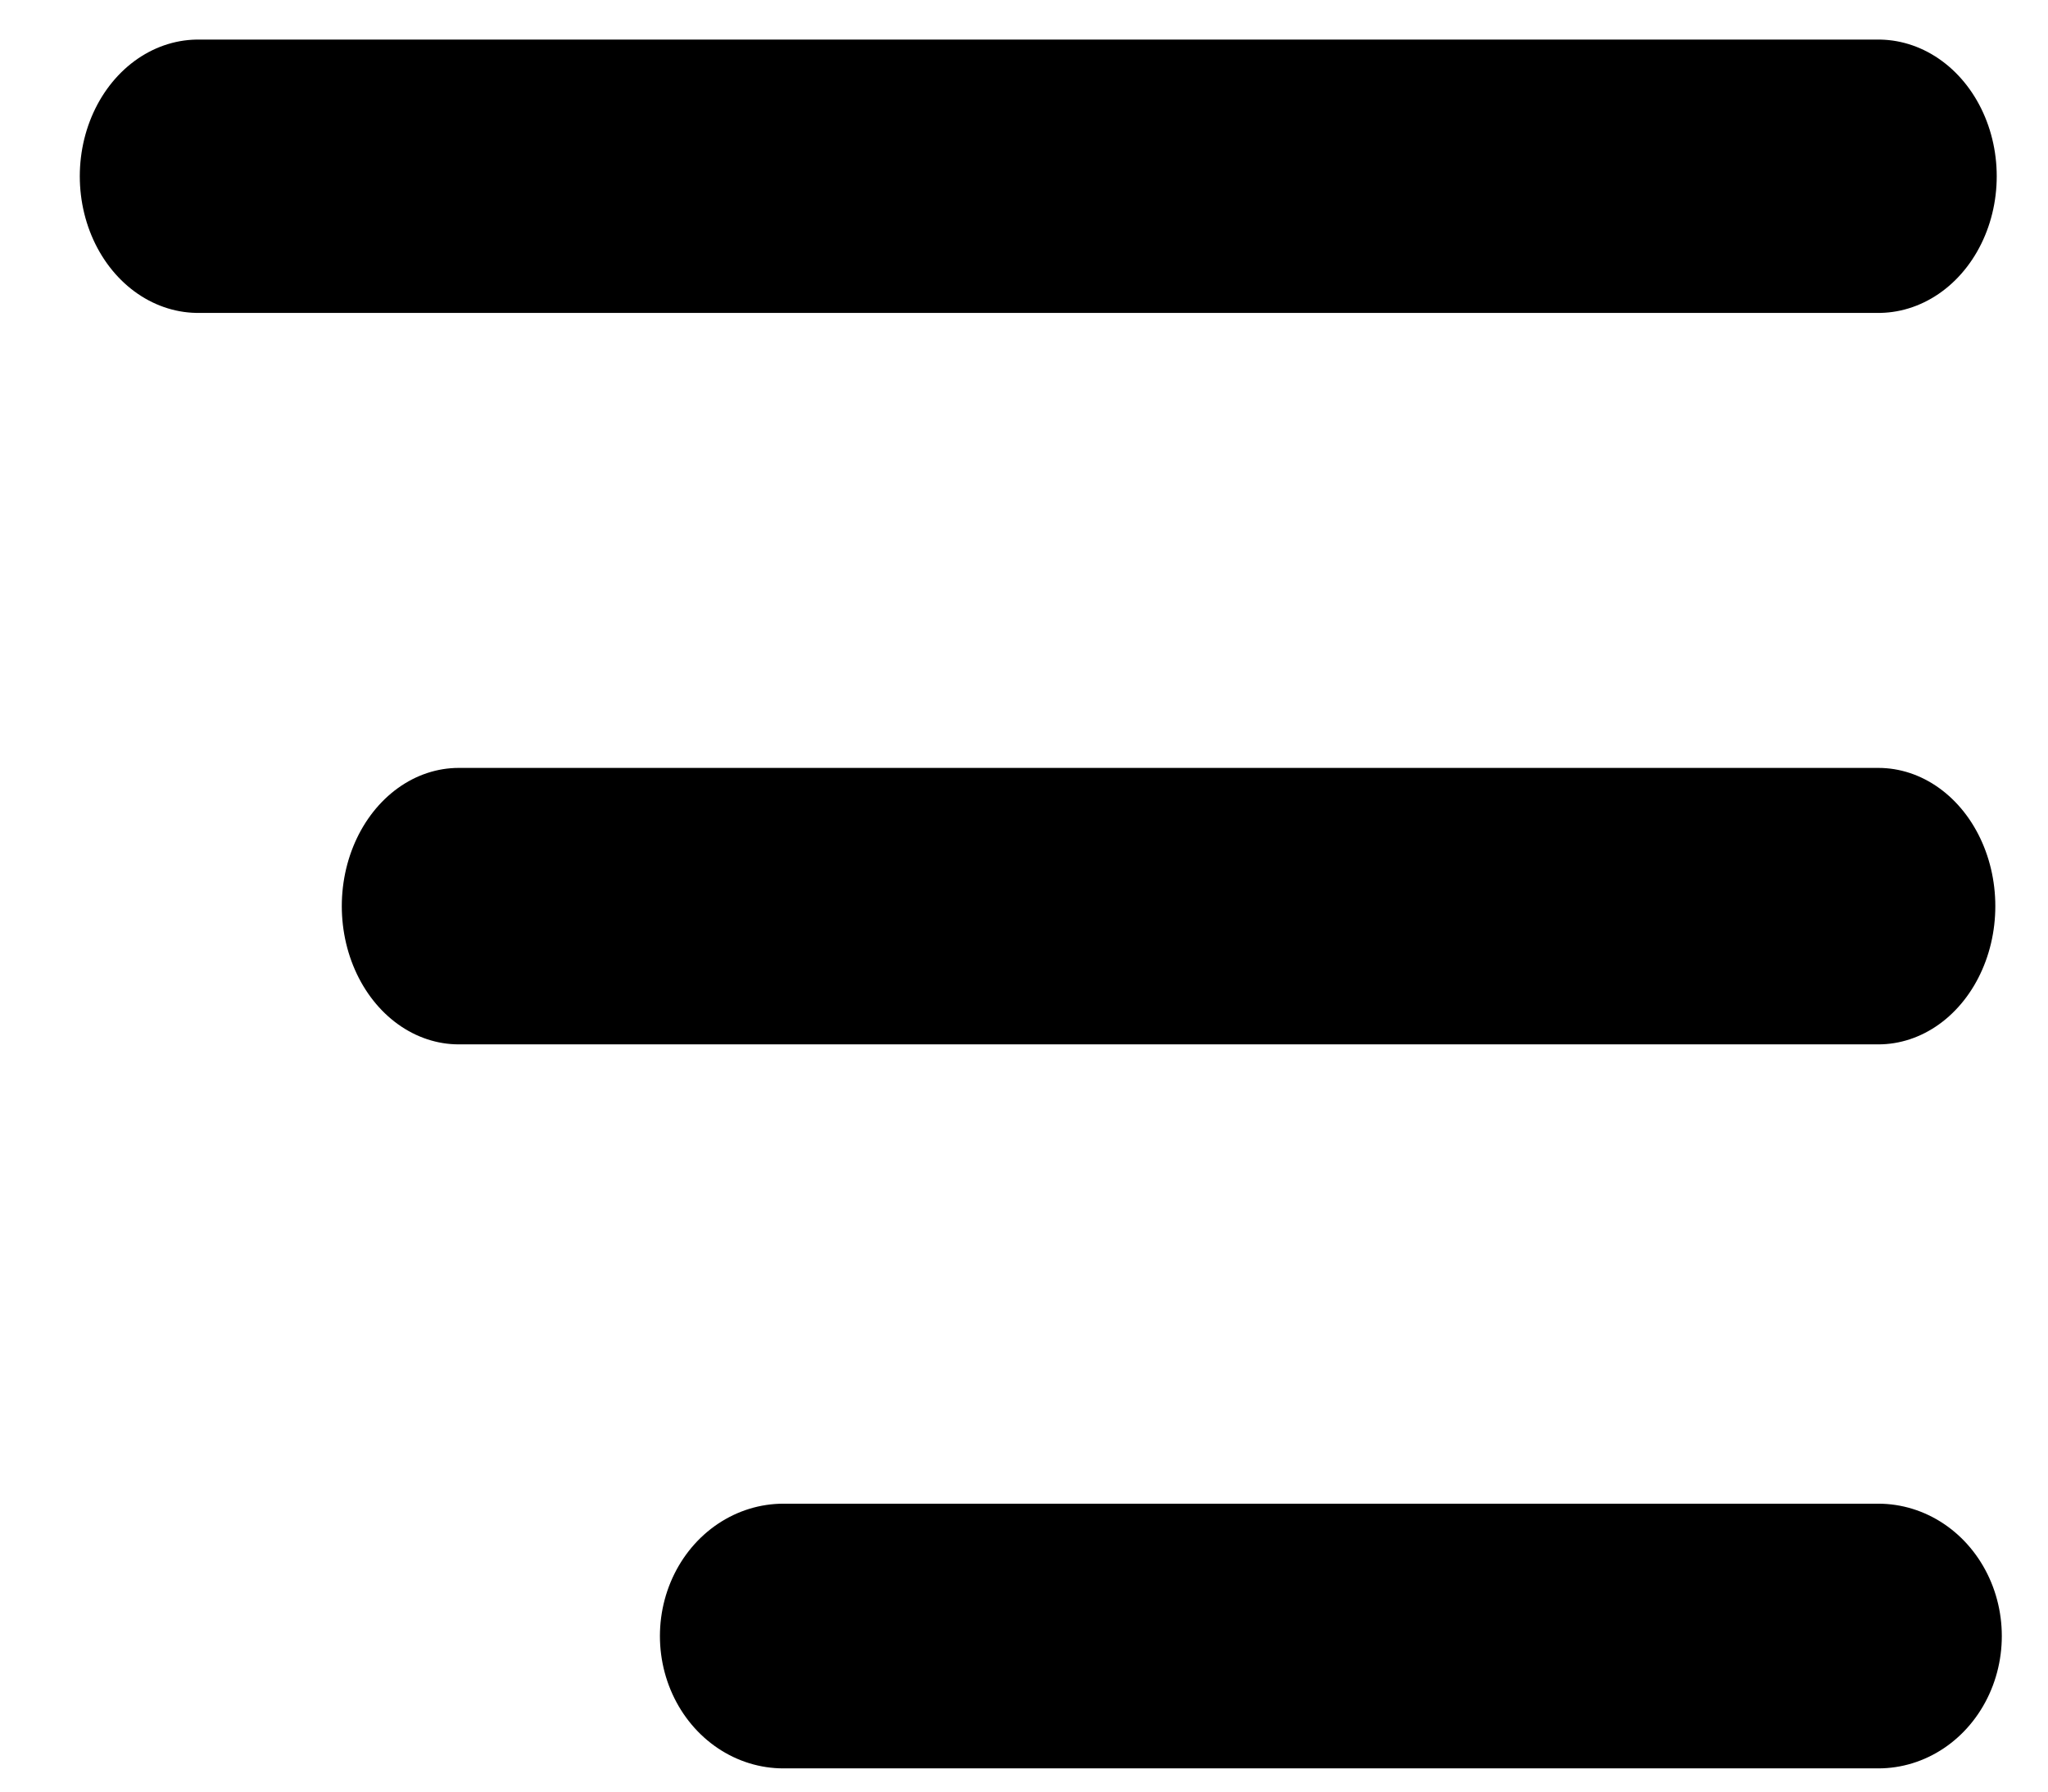
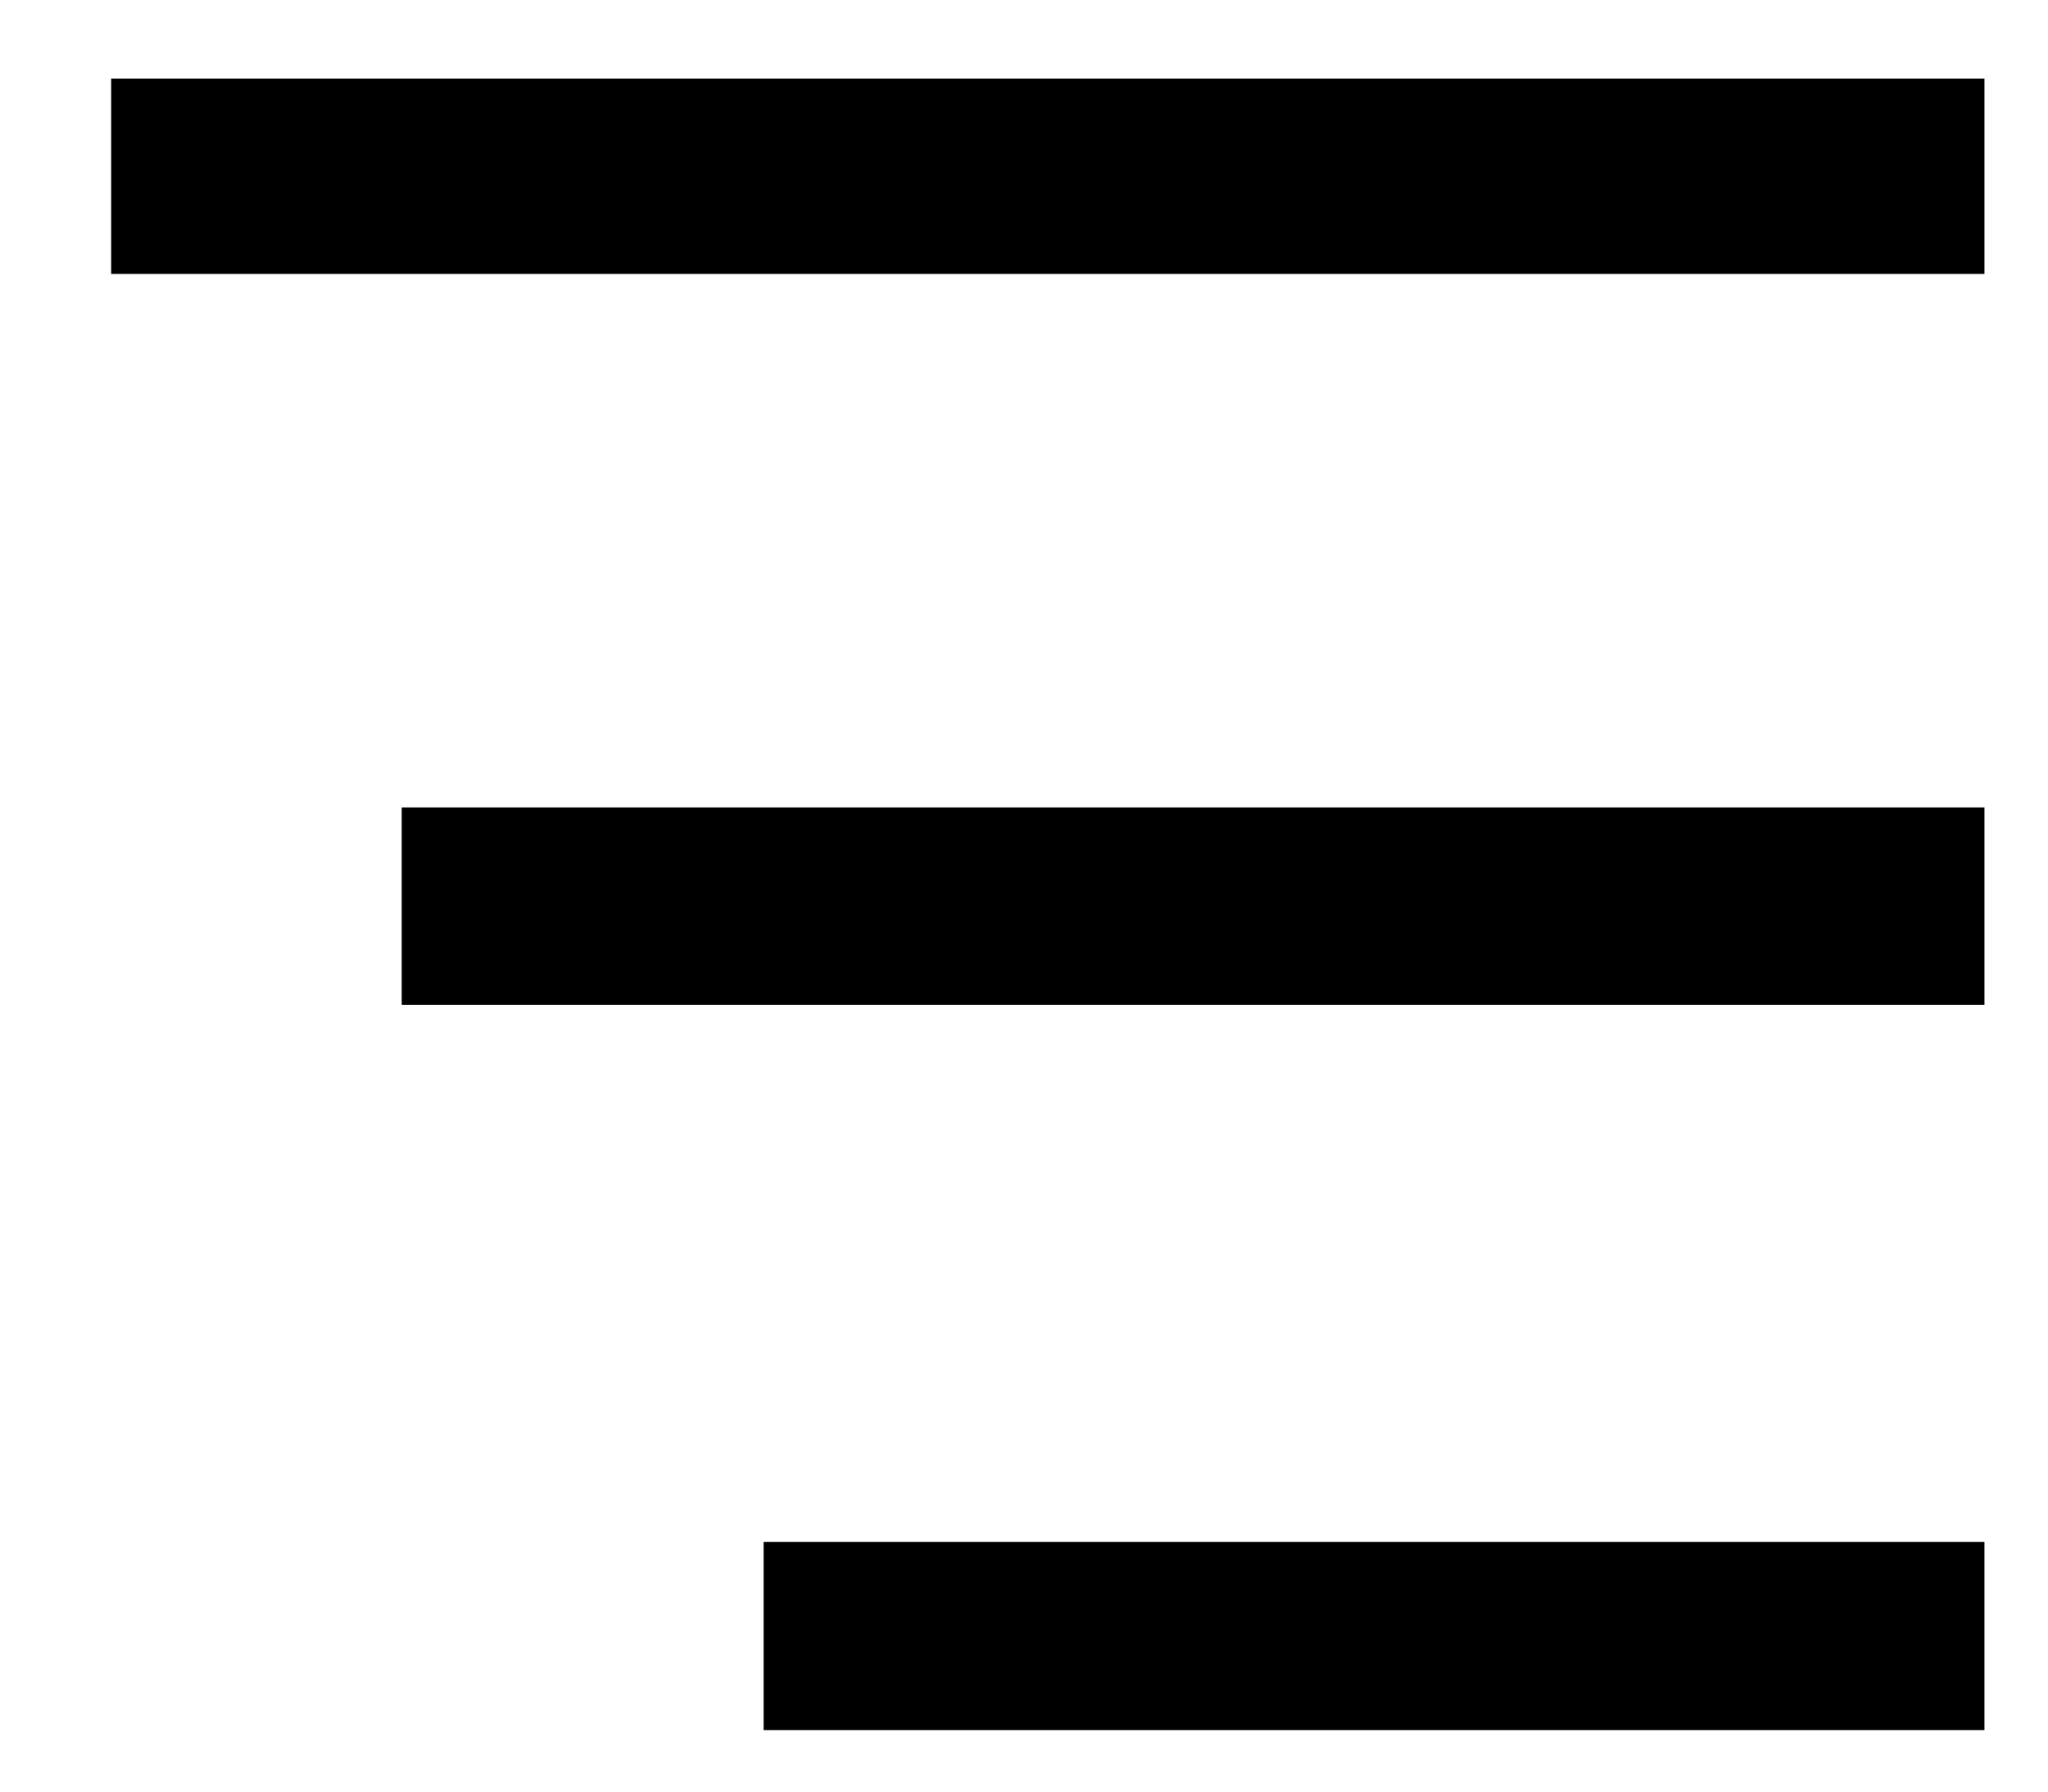
- <svg xmlns="http://www.w3.org/2000/svg" width="100%" height="100%" viewBox="0 0 32 28" version="1.1" xml:space="preserve" style="fill-rule:evenodd;clip-rule:evenodd;stroke-linecap:round;stroke-linejoin:round;stroke-miterlimit:1.5;">
-   <g transform="matrix(0.844555,0,0,0.9754,2.75003,1.39278)">
-     <path d="M0.41,1.396L31.495,1.396" style="fill:none;stroke:black;stroke-width:4.38px;" />
+ <svg xmlns="http://www.w3.org/2000/svg" width="100%" height="100%" viewBox="0 0 32 28" version="1.1" xml:space="preserve" style="fill-rule:evenodd;clip-rule:evenodd;stroke-linejoin:round;stroke-miterlimit:1.5;">
+   <g transform="matrix(0.941619,0,0,0.9754,1.35086,1.39278)">
+     <path d="M0.41,1.396L31.495,1.396" style="fill:none;stroke:black;stroke-width:3.13px;" />
  </g>
-   <g transform="matrix(0.649218,0,0,0.767446,8.90217,13.0903)">
-     <path d="M-2.671,1.396L31.495,1.396" style="fill:none;stroke:black;stroke-width:5.63px;" />
+   <g transform="matrix(0.723832,0,0,0.767446,8.21005,13.0903)">
+     <path d="M-2.671,1.396L31.495,1.396" style="fill:none;stroke:black;stroke-width:4.02px;" />
  </g>
-   <g transform="matrix(0.453881,0,0,0.486669,15.0543,24.8895)">
-     <path d="M-6.2,1.396L31.495,1.396" style="fill:none;stroke:black;stroke-width:8.5px;" />
+   <g transform="matrix(0.506045,0,0,0.486669,15.0692,24.8895)">
+     <path d="M-6.2,1.396L31.495,1.396" style="fill:none;stroke:black;stroke-width:6.04px;" />
  </g>
</svg>
